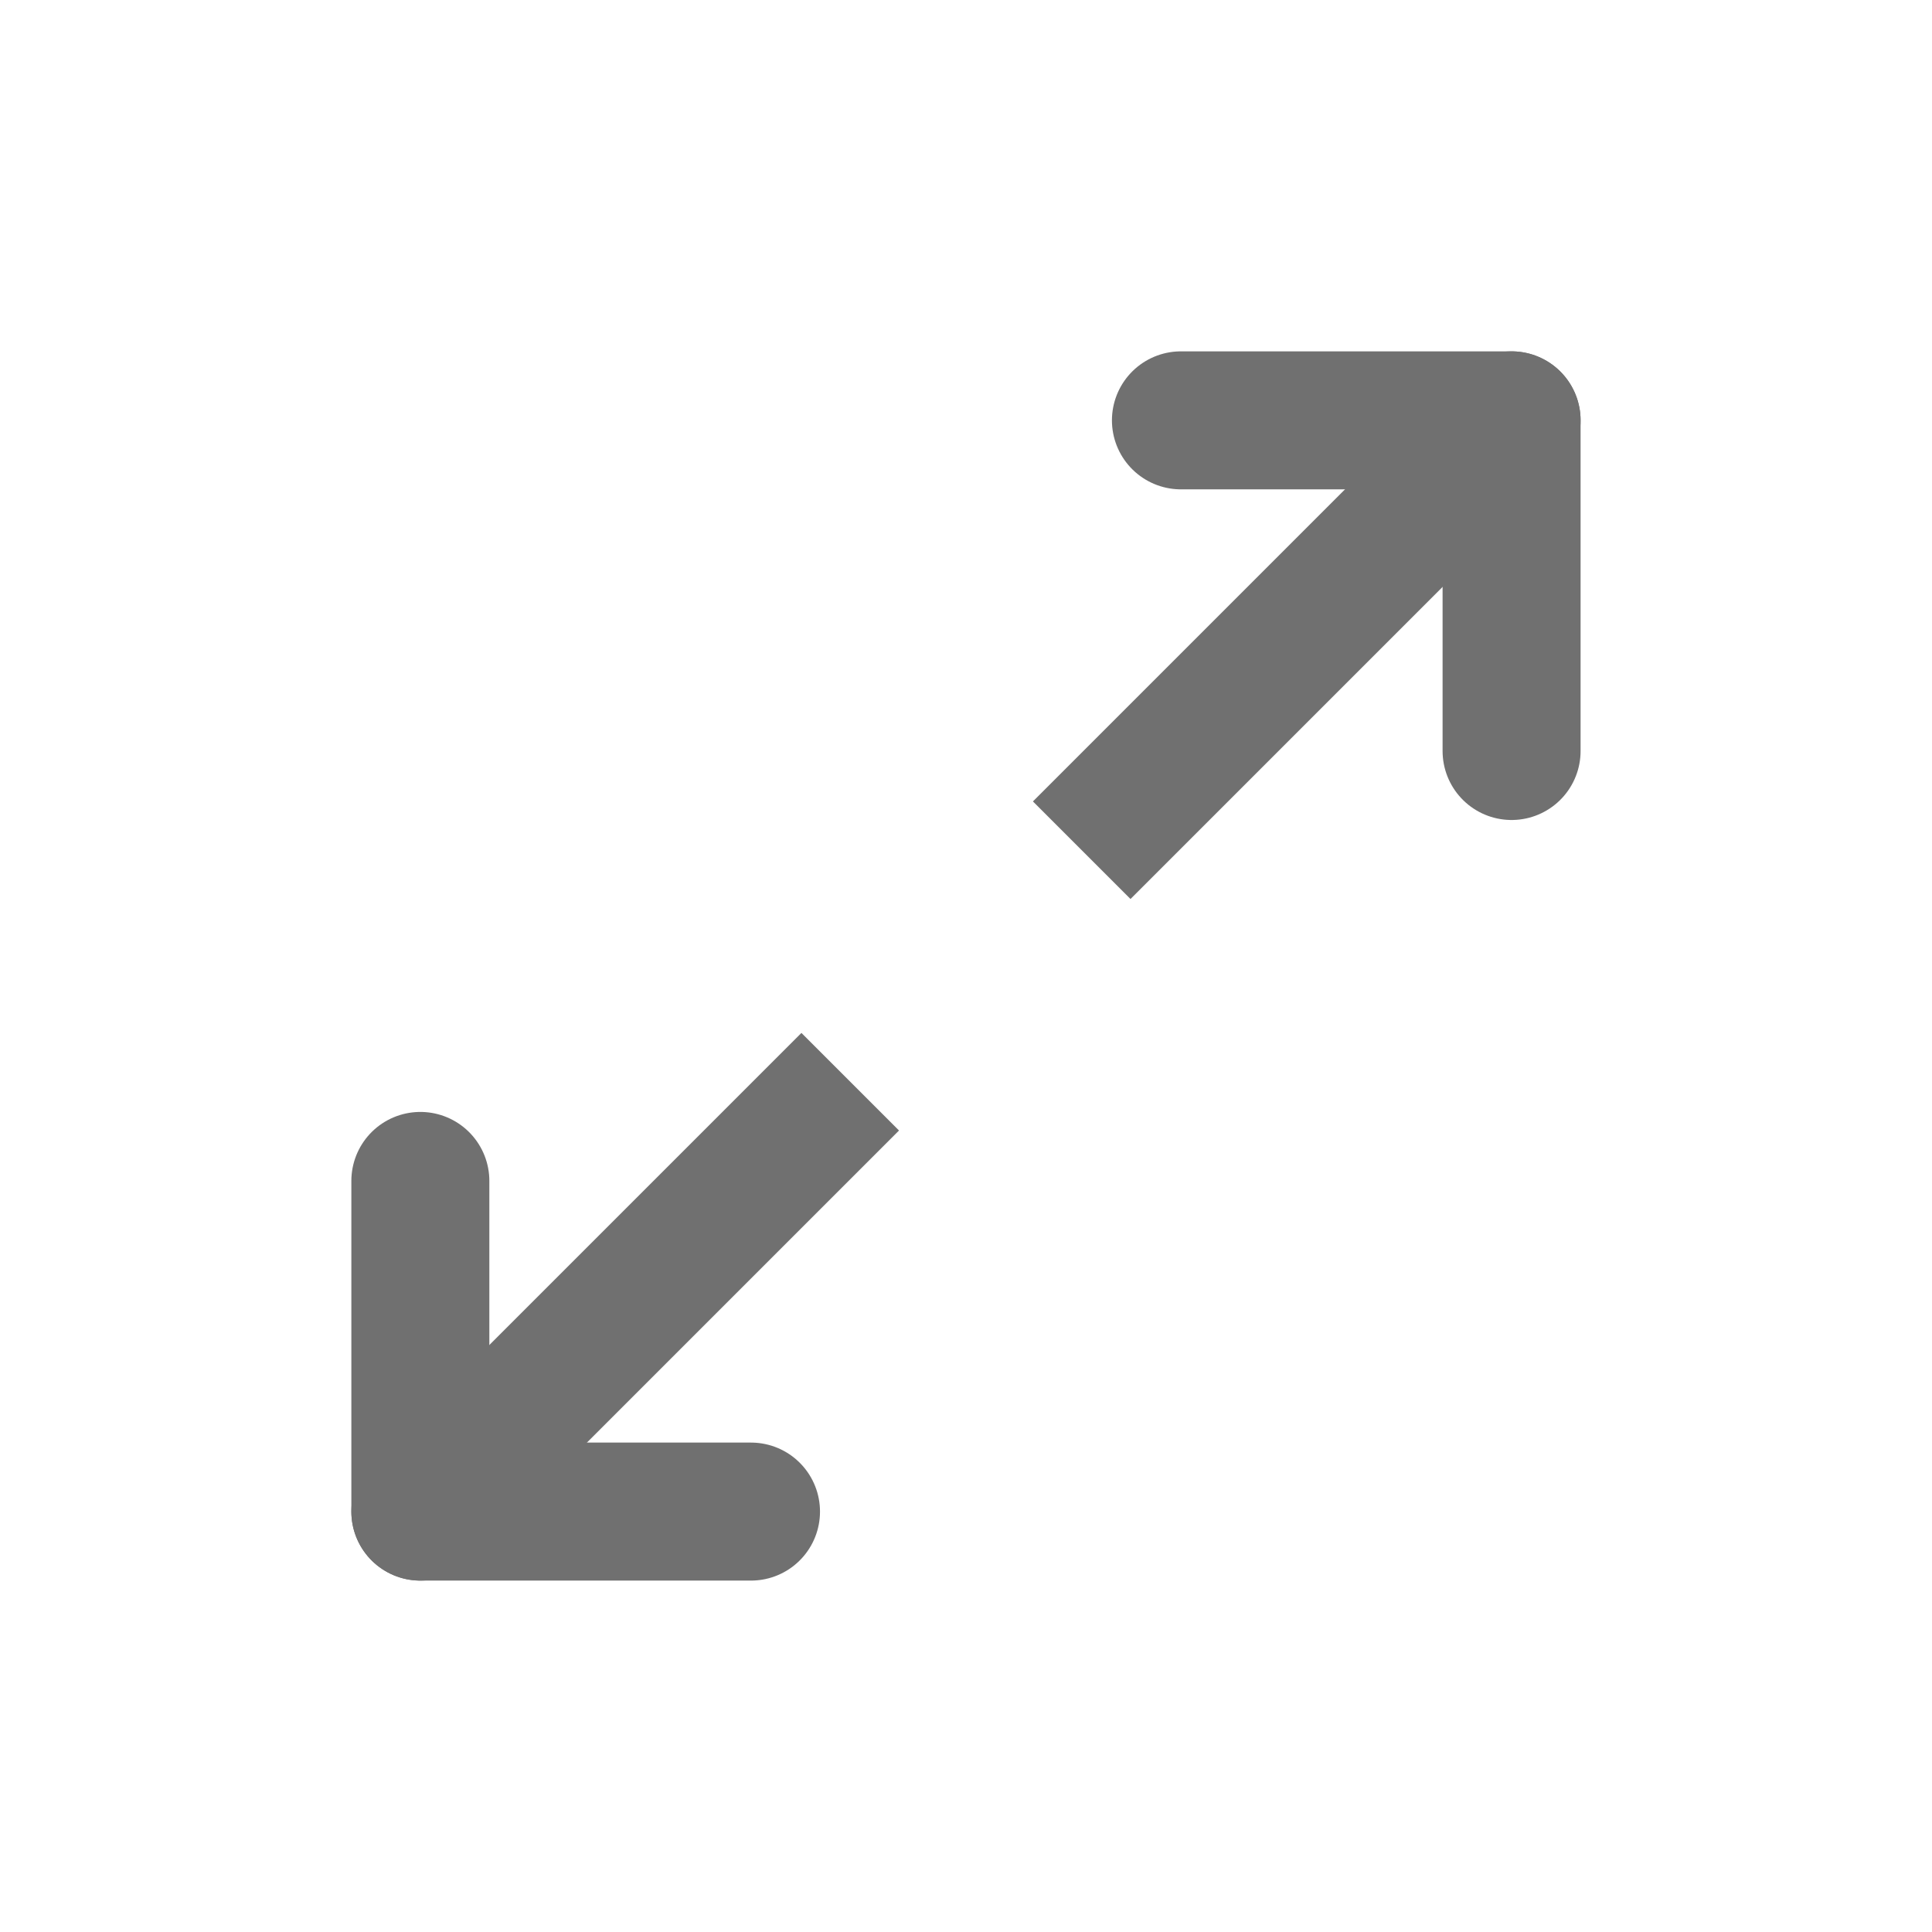
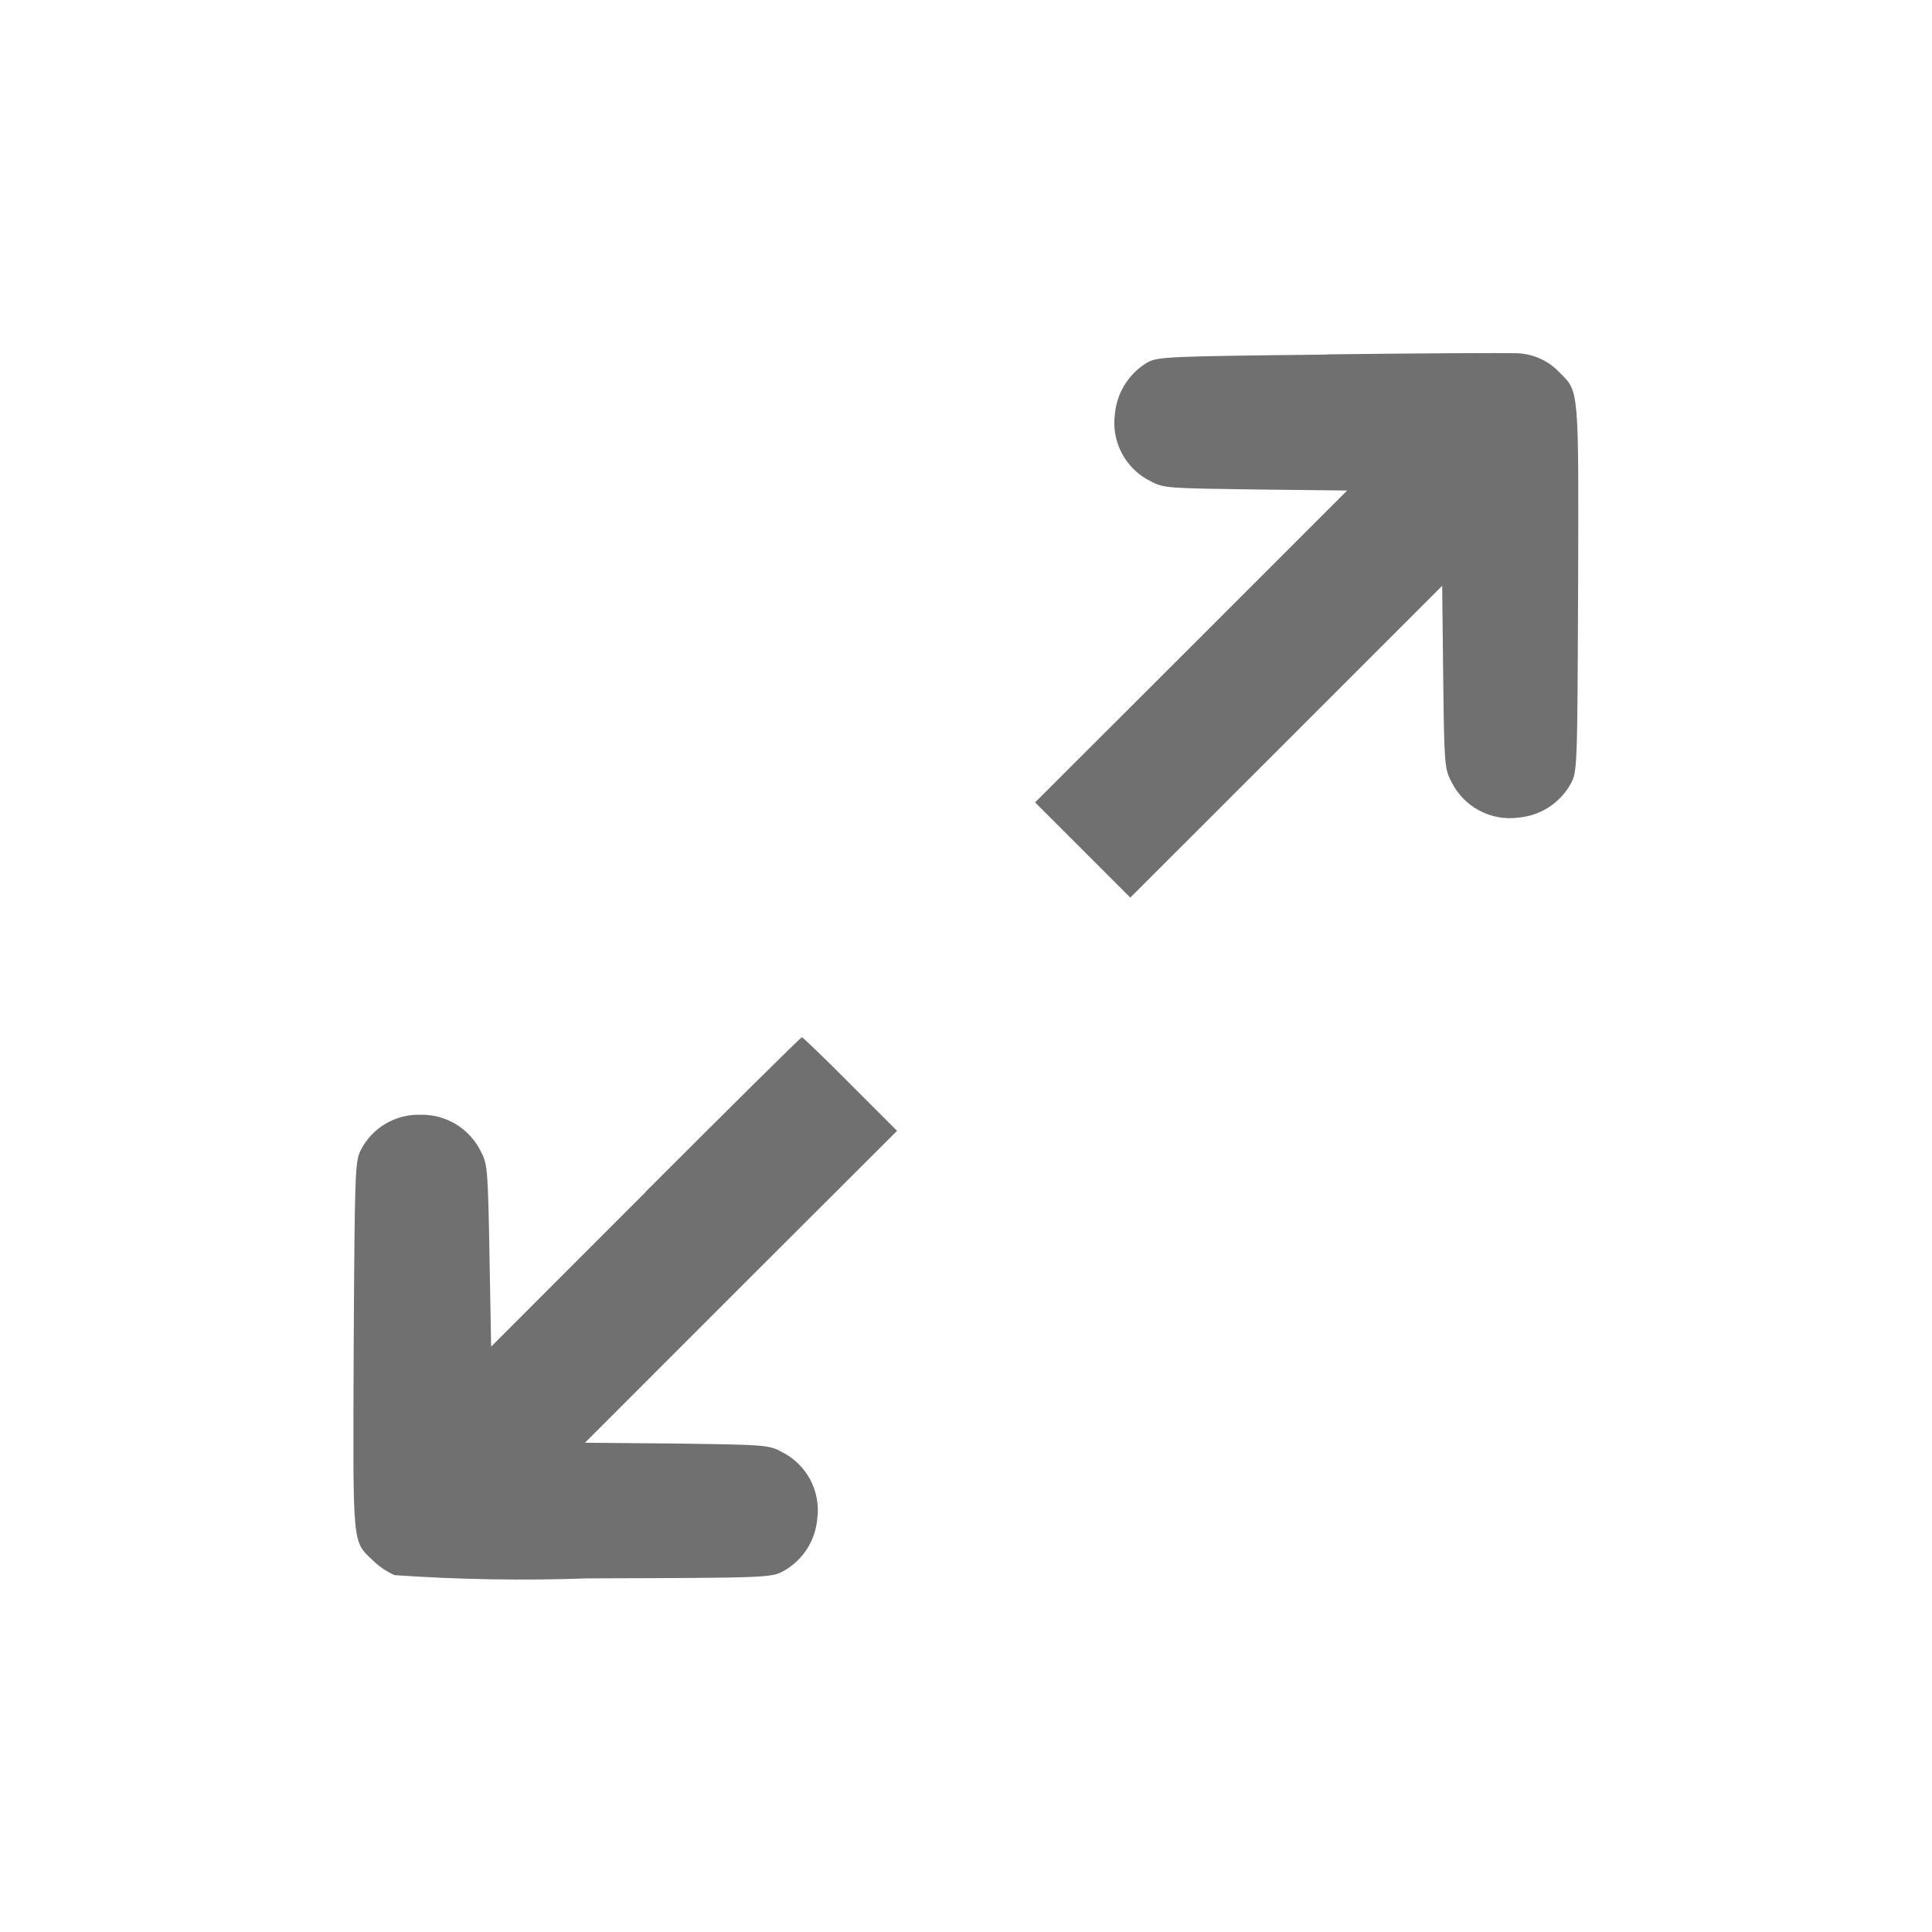
- <svg xmlns="http://www.w3.org/2000/svg" width="28" height="28" viewBox="0 0 28 28">
+ <svg xmlns="http://www.w3.org/2000/svg" width="28" height="28" viewBox="0 0 28 28" fill="#707070">
  <g id="Group_88" data-name="Group 88" transform="translate(-119 -222)">
    <rect id="Rectangle_22" data-name="Rectangle 22" width="28" height="28" transform="translate(119 222)" fill="rgba(51,51,51,0)" />
-     <g id="Group_8" data-name="Group 8" transform="translate(-1233.408 -403.408)">
-       <path id="Path_6" data-name="Path 6" d="M0,6.23,6.23,0" transform="translate(1368.085 631.5)" fill="none" stroke="#707070" stroke-width="2" />
-       <line id="Line_4" data-name="Line 4" y1="6.23" x2="6.23" transform="translate(1358.5 641.085)" fill="none" stroke="#707070" stroke-width="2" />
-       <line id="Line_5" data-name="Line 5" x2="4.792" transform="translate(1369.523 631.5)" fill="none" stroke="#707070" stroke-linecap="round" stroke-width="2" />
-       <line id="Line_6" data-name="Line 6" x2="4.792" transform="translate(1358.5 647.315)" fill="none" stroke="#707070" stroke-linecap="round" stroke-width="2" />
-       <line id="Line_7" data-name="Line 7" y2="4.792" transform="translate(1374.315 631.5)" fill="none" stroke="#707070" stroke-linecap="round" stroke-width="2" />
-       <line id="Line_8" data-name="Line 8" y2="4.792" transform="translate(1358.5 642.523)" fill="none" stroke="#707070" stroke-linecap="round" stroke-width="2" />
-     </g>
+     <path id="expand-converted" d="M19.227,5.13c-2.36.026-2.456.03-2.613.122a.973.973,0,0,0-.457.738.944.944,0,0,0,.521.977c.183.1.255.1,1.519.118l1.326.015-2.26,2.26L15,11.62l.688.688L16.38,13l2.26-2.259,2.26-2.26L20.915,9.8c.014,1.264.02,1.336.118,1.519a.944.944,0,0,0,.977.521.96.96,0,0,0,.749-.482c.1-.184.1-.2.111-2.845.009-2.908.015-2.842-.264-3.119a.889.889,0,0,0-.669-.284c-.143-.005-1.363,0-2.71.017M9.356,17.267l-2.239,2.24-.024-1.318c-.022-1.237-.029-1.331-.123-1.506a.952.952,0,0,0-.88-.536.939.939,0,0,0-.865.517c-.08.156-.086.348-.1,2.848-.011,2.961-.026,2.8.291,3.107a1.137,1.137,0,0,0,.3.2,26.635,26.635,0,0,0,2.8.047c2.643-.008,2.661-.009,2.845-.11a.96.96,0,0,0,.482-.749.944.944,0,0,0-.521-.977c-.183-.1-.255-.1-1.519-.118L8.477,20.9l2.259-2.26L13,16.38,12.32,15.7c-.371-.373-.686-.677-.7-.677s-1.032,1.008-2.264,2.24" transform="translate(119.001 222.009)" fill-rule="evenodd" />
  </g>
</svg>
